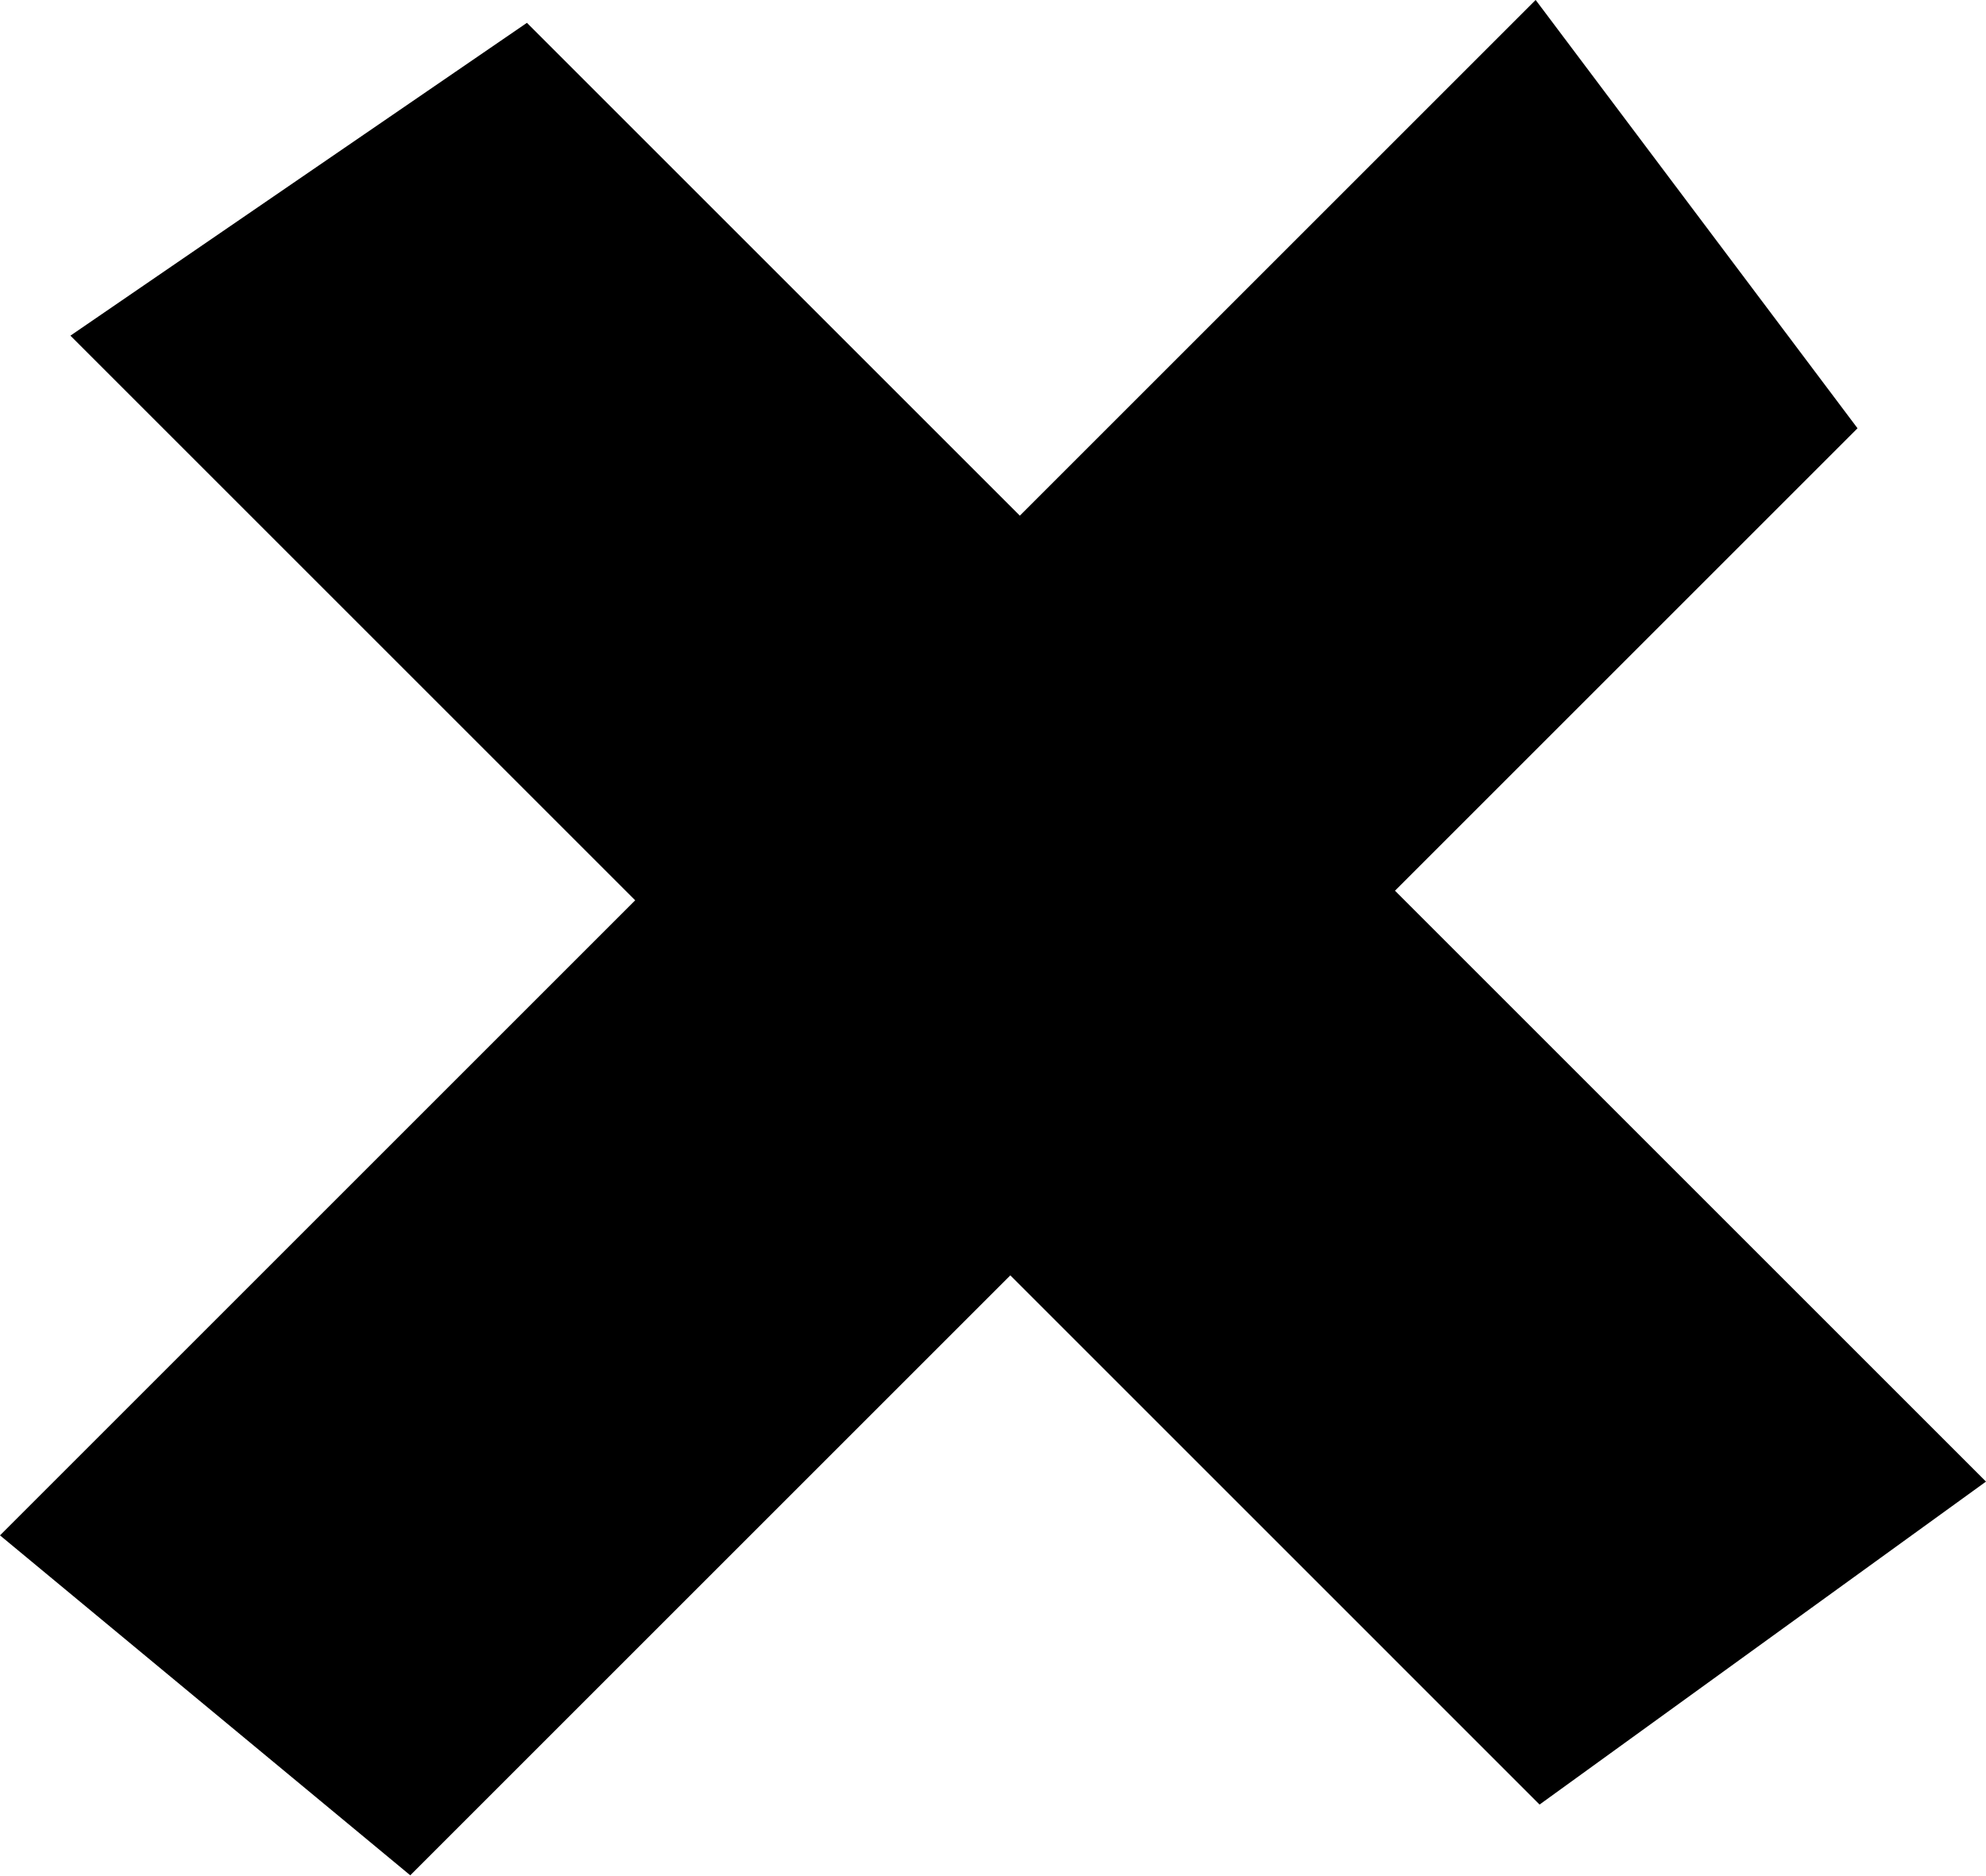
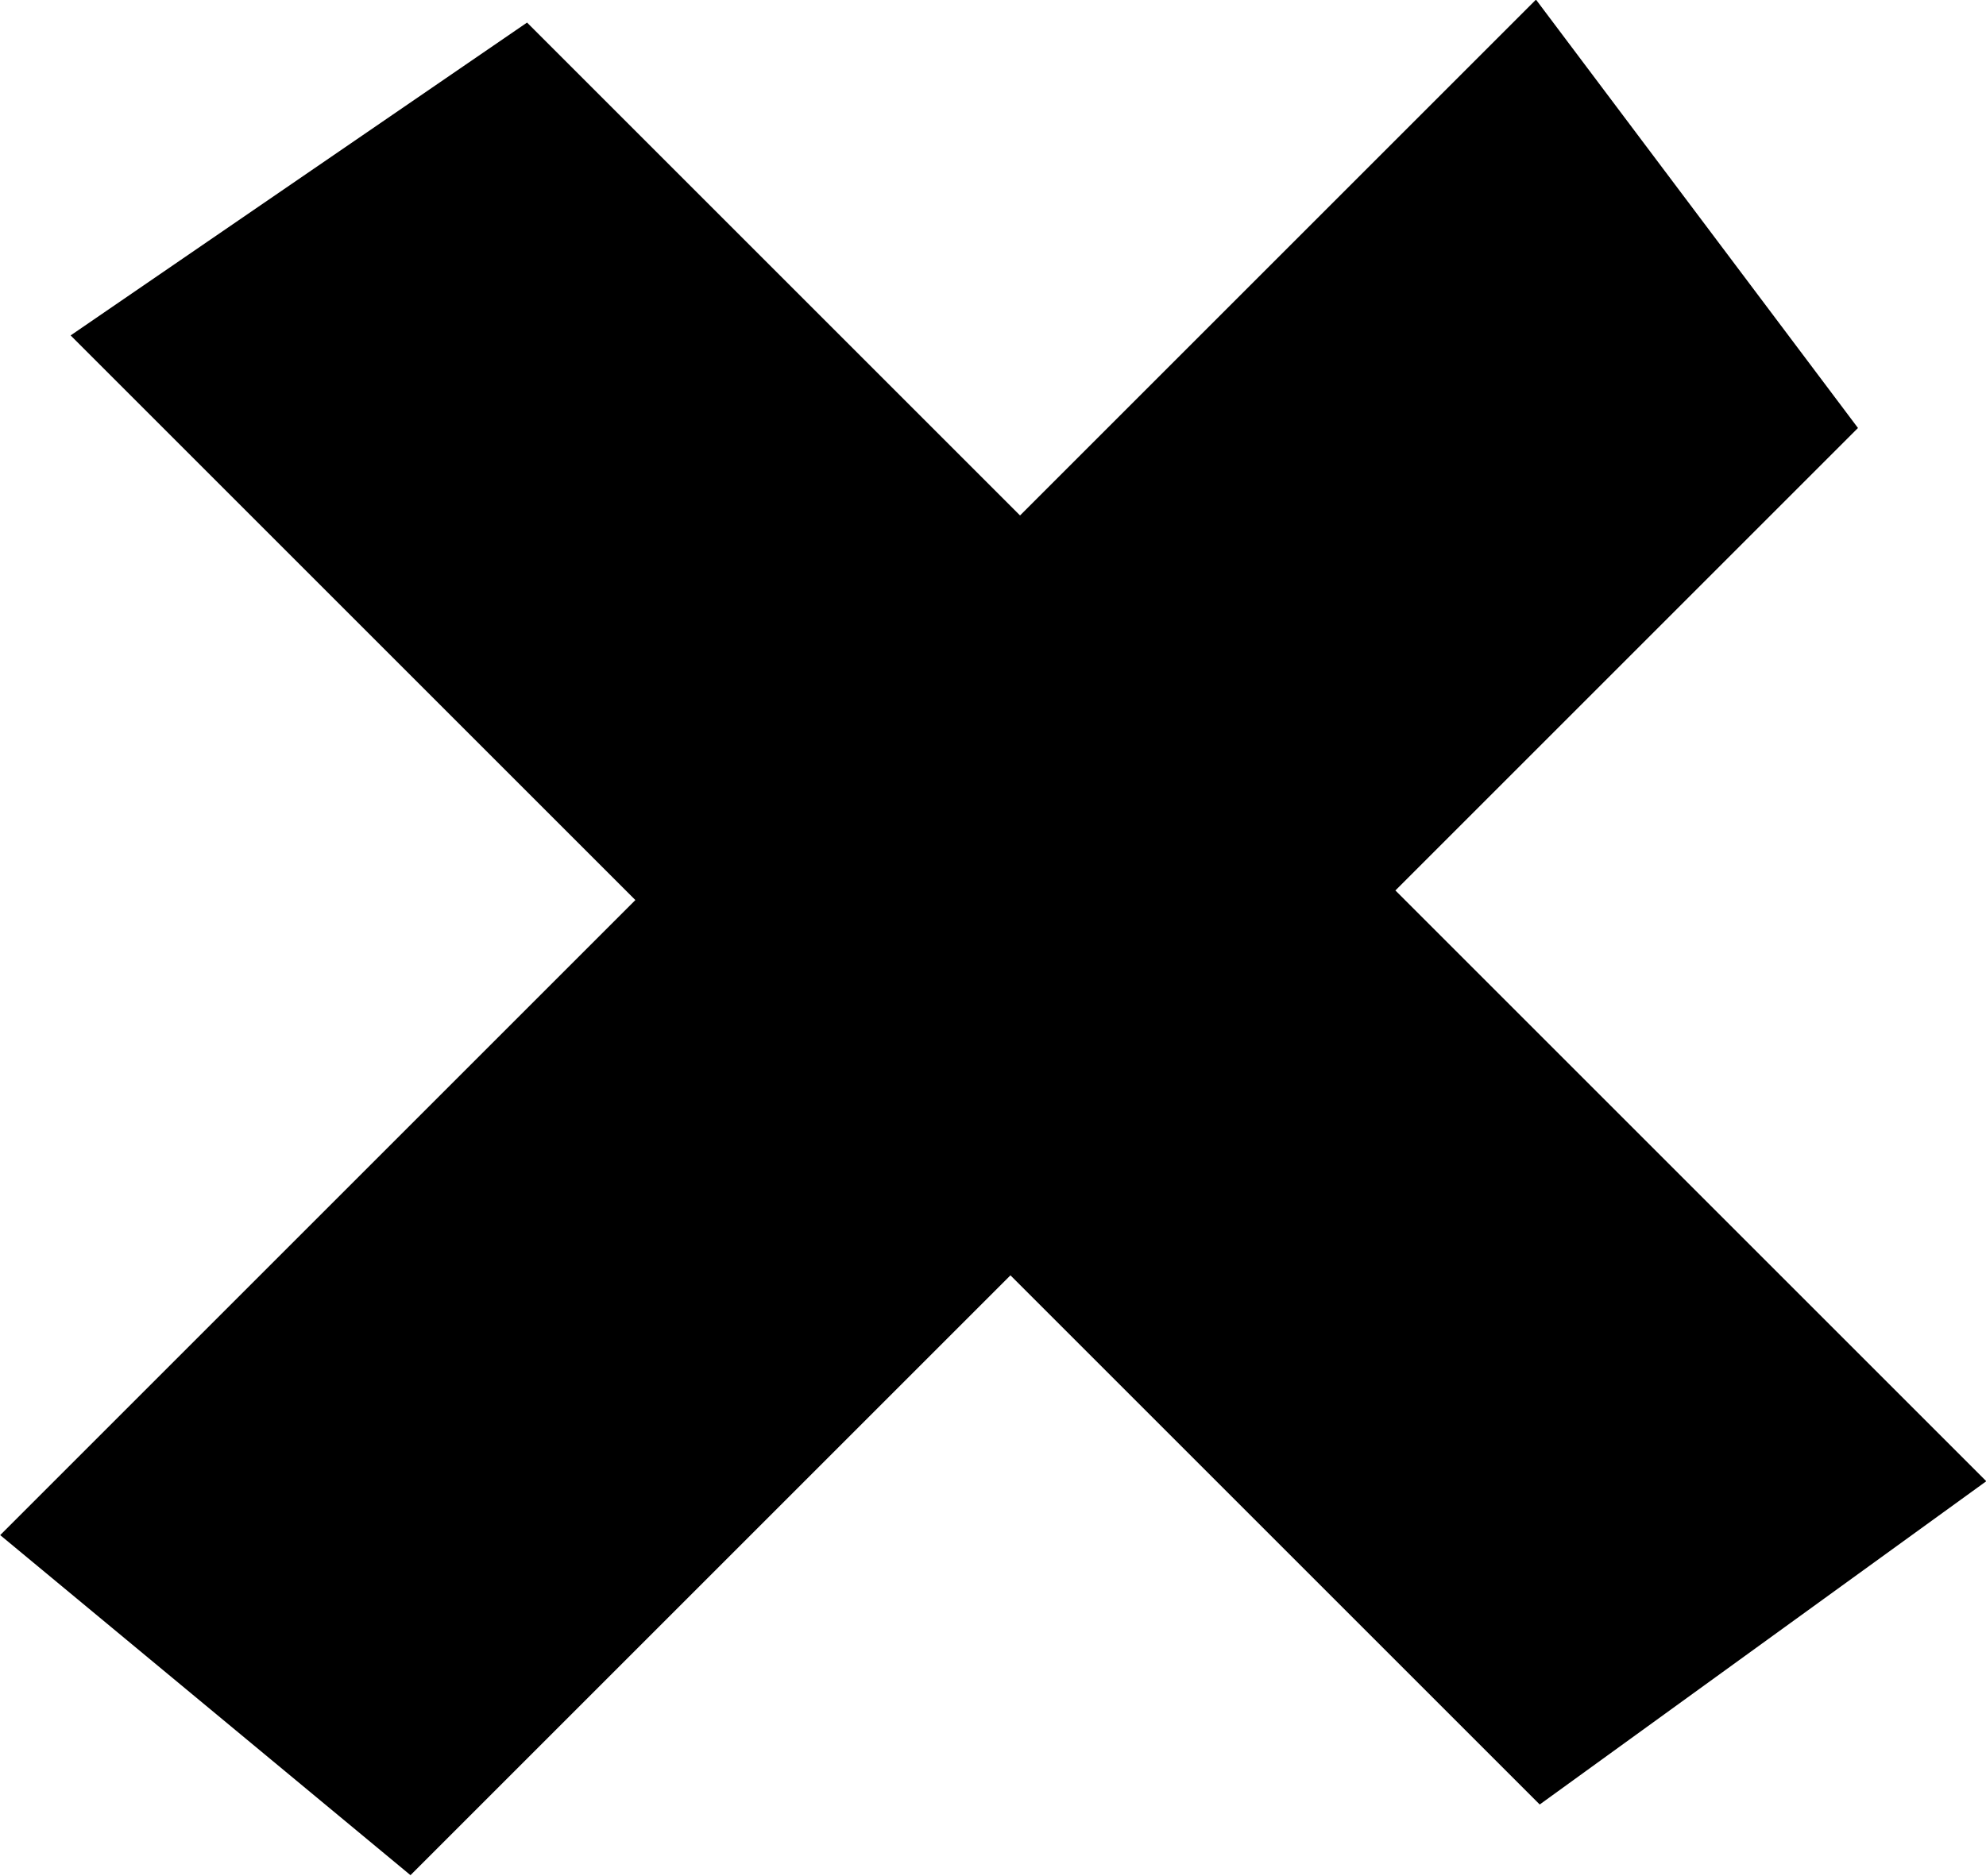
- <svg xmlns="http://www.w3.org/2000/svg" width="74.449mm" height="70.313mm" viewBox="0 0 74.449 70.313" version="1.1" id="svg1804">
+ <svg xmlns="http://www.w3.org/2000/svg" width="11.167mm" height="10.547mm" viewBox="0 0 11.167 10.547" version="1.1" id="svg1804">
  <defs id="defs1798" />
-   <g id="layer1" transform="translate(-48.89127,-121.5506)">
-     <path style="fill:#000000;stroke:none;stroke-width:0.359px;stroke-linecap:butt;stroke-linejoin:miter;stroke-opacity:1" d="M 106.605,189.211 86.765,169.37 64.271,191.864 48.891,179.118 72.702,155.307 51.531,134.136 l 17.113,-11.729 18.478,18.478 19.336,-19.336 12.066,16.059 -17.339,17.339 22.155,22.155 z" id="path1198-2-1" />
+   <g id="layer1" transform="matrix(1.5,0,0,1.5,-123.5899,-229.7871)">
+     <path style="fill:#000000;stroke:none;stroke-width:0.036px;stroke-linecap:butt;stroke-linejoin:miter;stroke-opacity:1" d="m 88.165,159.957 -1.984,-1.984 -2.249,2.249 -1.538,-1.275 2.381,-2.381 -2.117,-2.117 1.711,-1.173 1.848,1.848 1.934,-1.934 1.207,1.606 -1.734,1.734 2.215,2.215 z" id="path1198-2-1" />
  </g>
</svg>
